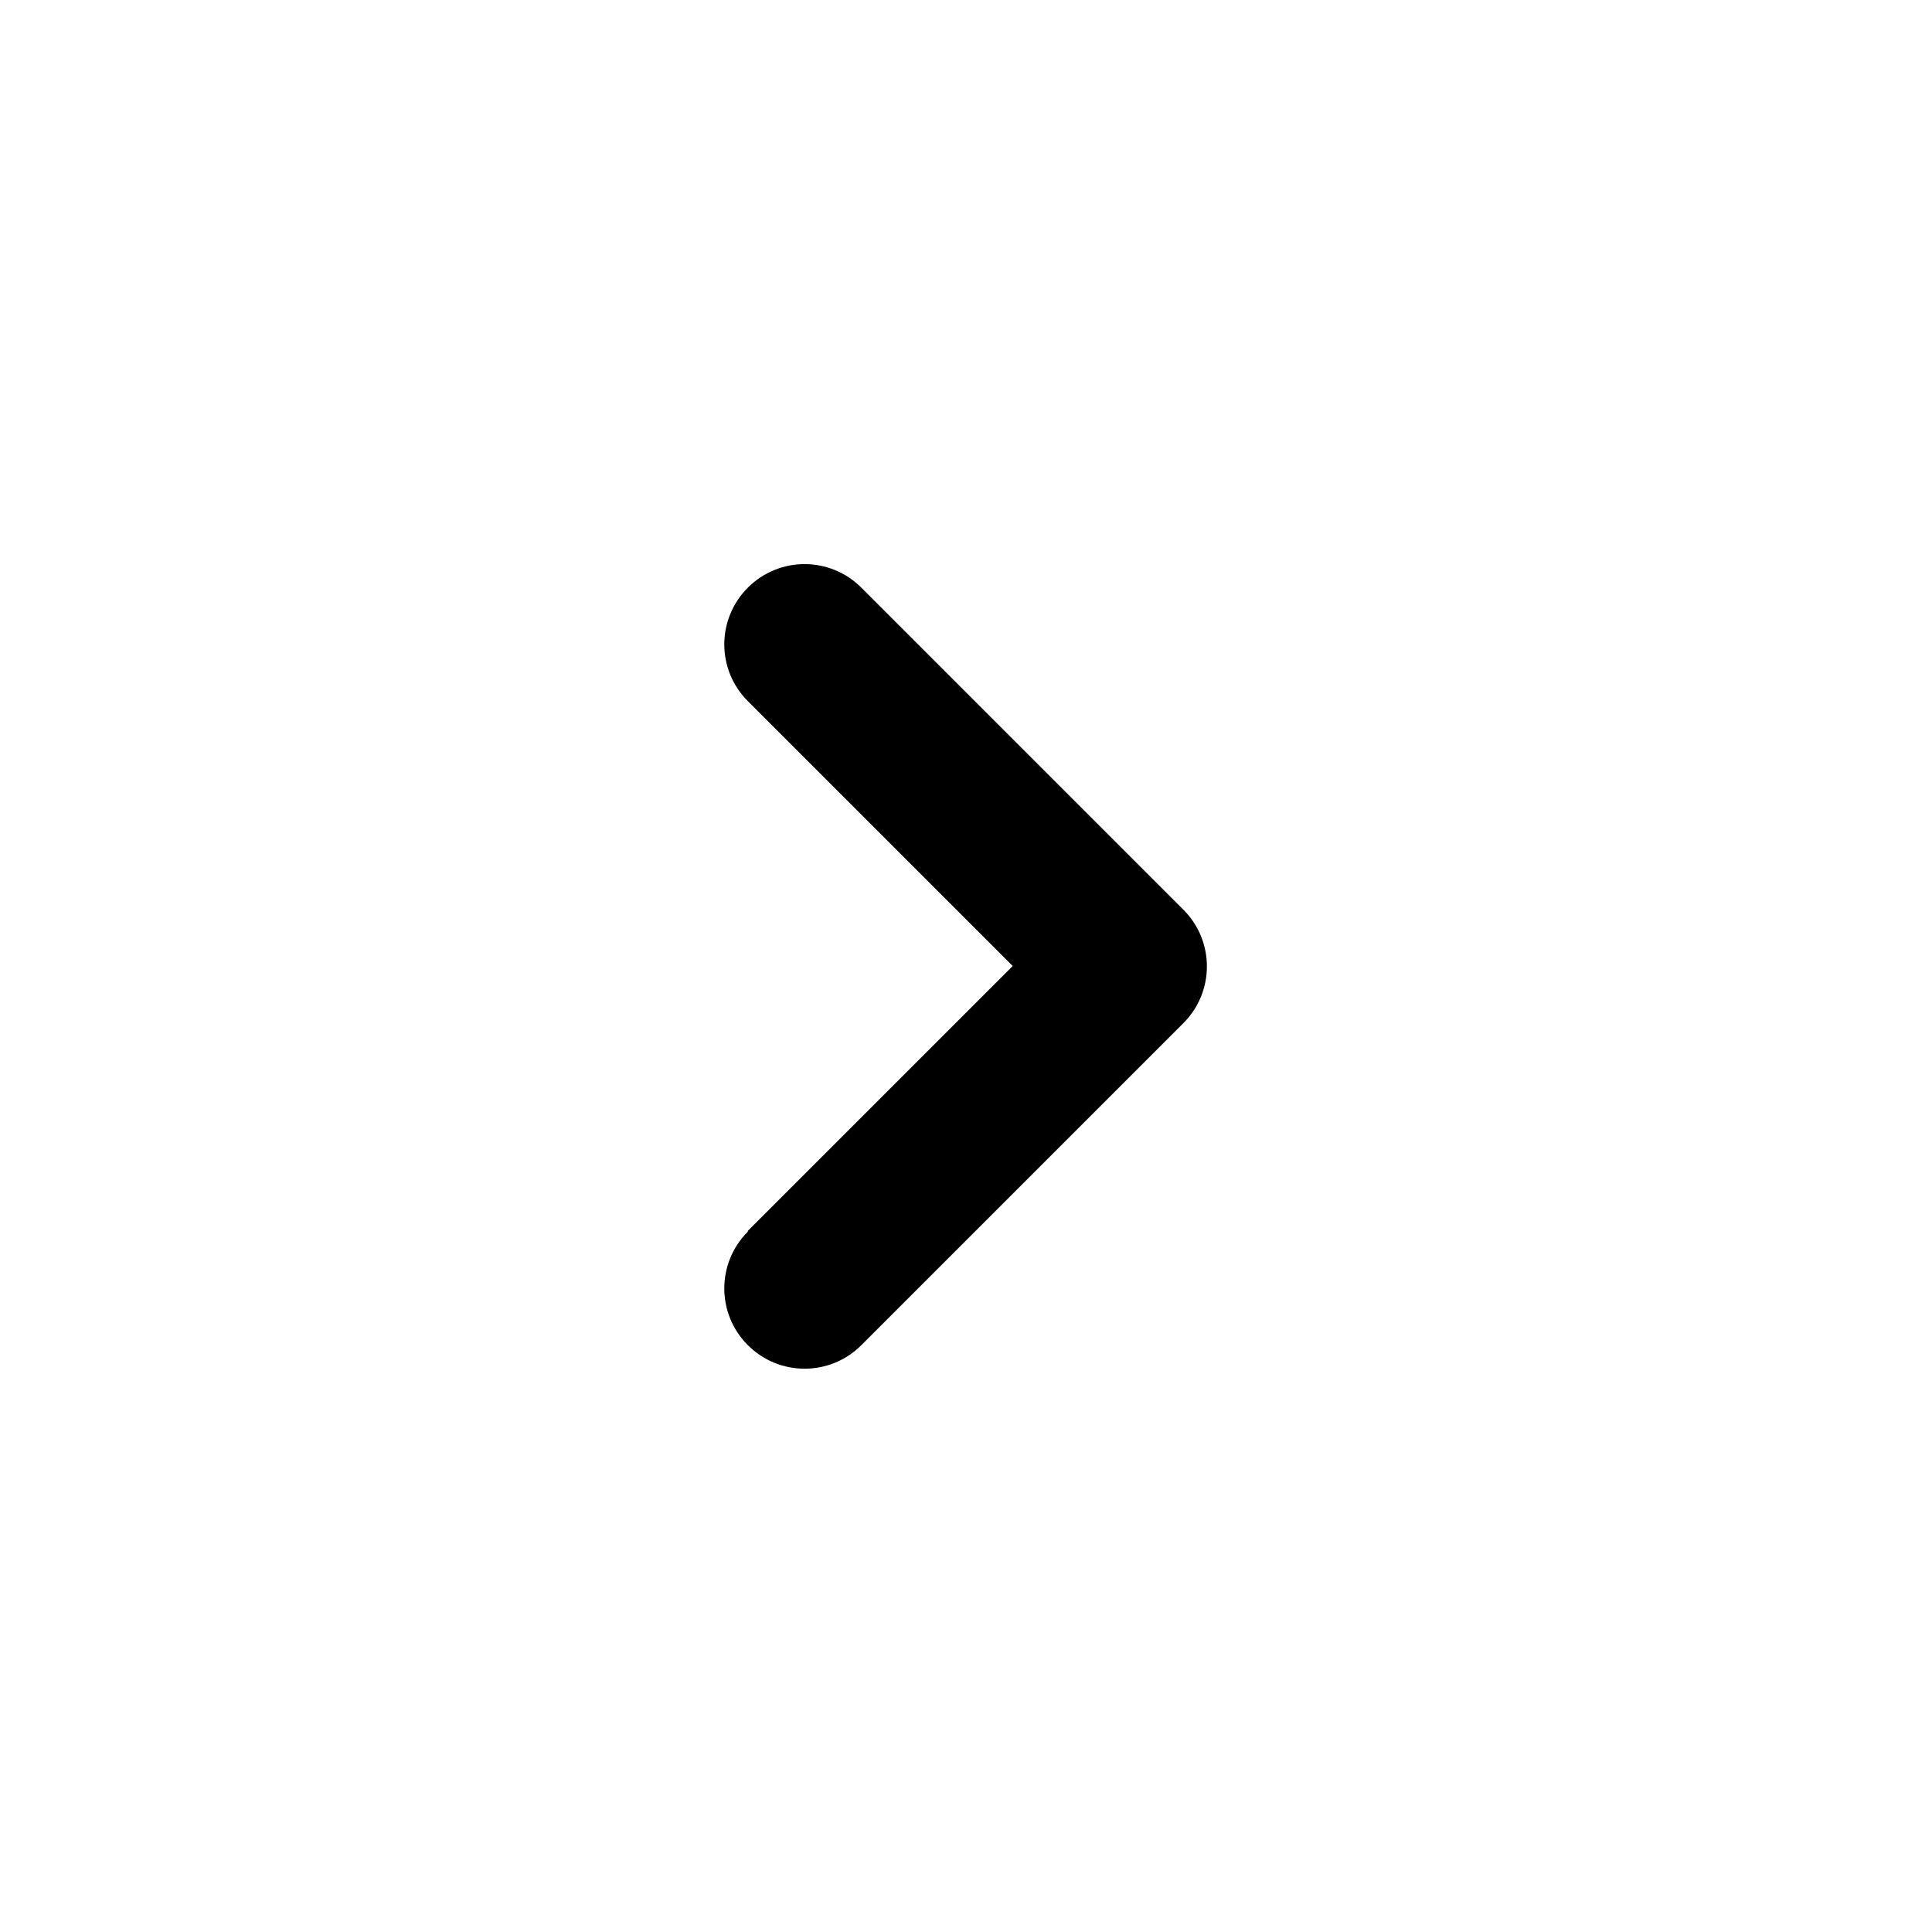
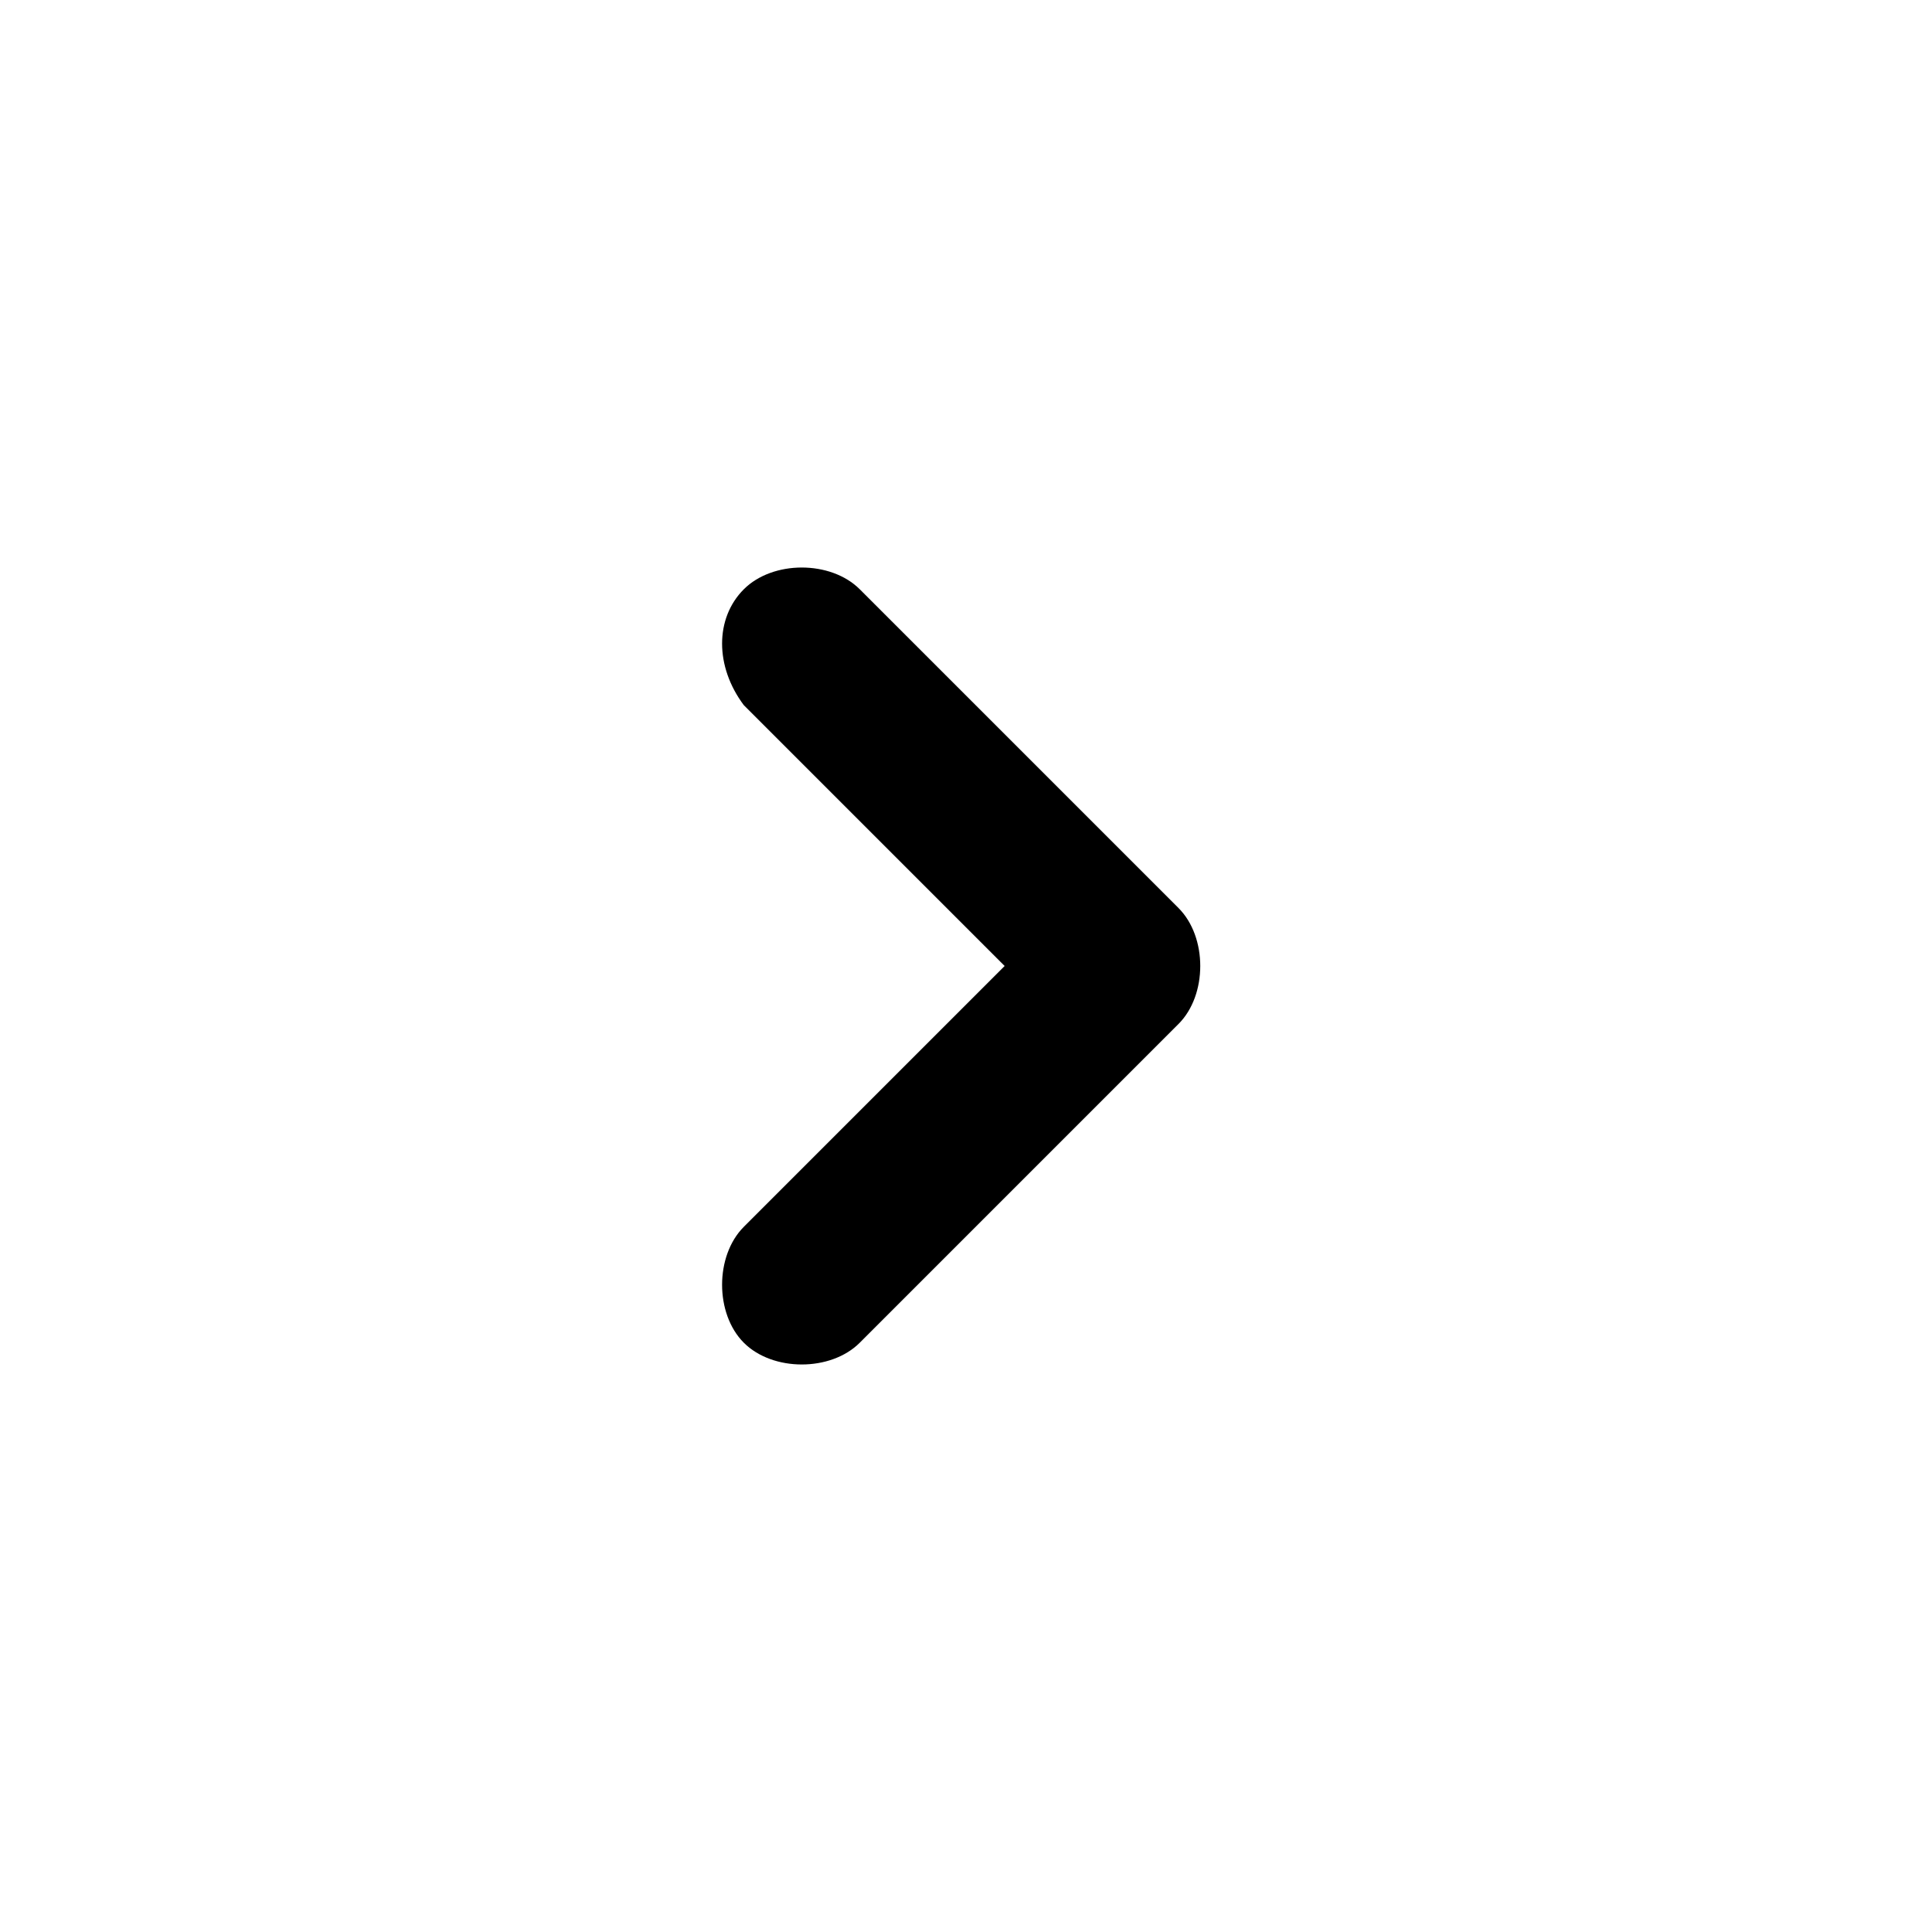
- <svg xmlns="http://www.w3.org/2000/svg" width="24" height="24" viewBox="0 0 24 24">
-   <path d="M9.29,15.29l3.29-3.29-3.29-3.29c-.39-.39-.39-1.02,0-1.41s1.02-.39,1.41,0l4,4c.39.39.39,1.02,0,1.41l-4,4c-.39.39-1.02.39-1.41,0-.39-.39-.39-1.02,0-1.41Z" />
+ <svg xmlns="http://www.w3.org/2000/svg" x="0px" y="0px" viewBox="0 0 20 20" xml:space="preserve">
+   <path class="st0" d="M7.7,6.1c0.3-0.3,0.9-0.3,1.2,0l3.3,3.3c0.3,0.3,0.3,0.9,0,1.2l-3.3,3.3c-0.3,0.3-0.9,0.3-1.2,0  c-0.3-0.3-0.3-0.9,0-1.2l2.7-2.7L7.7,7.3C7.4,6.9,7.4,6.4,7.7,6.1z" />
</svg>
